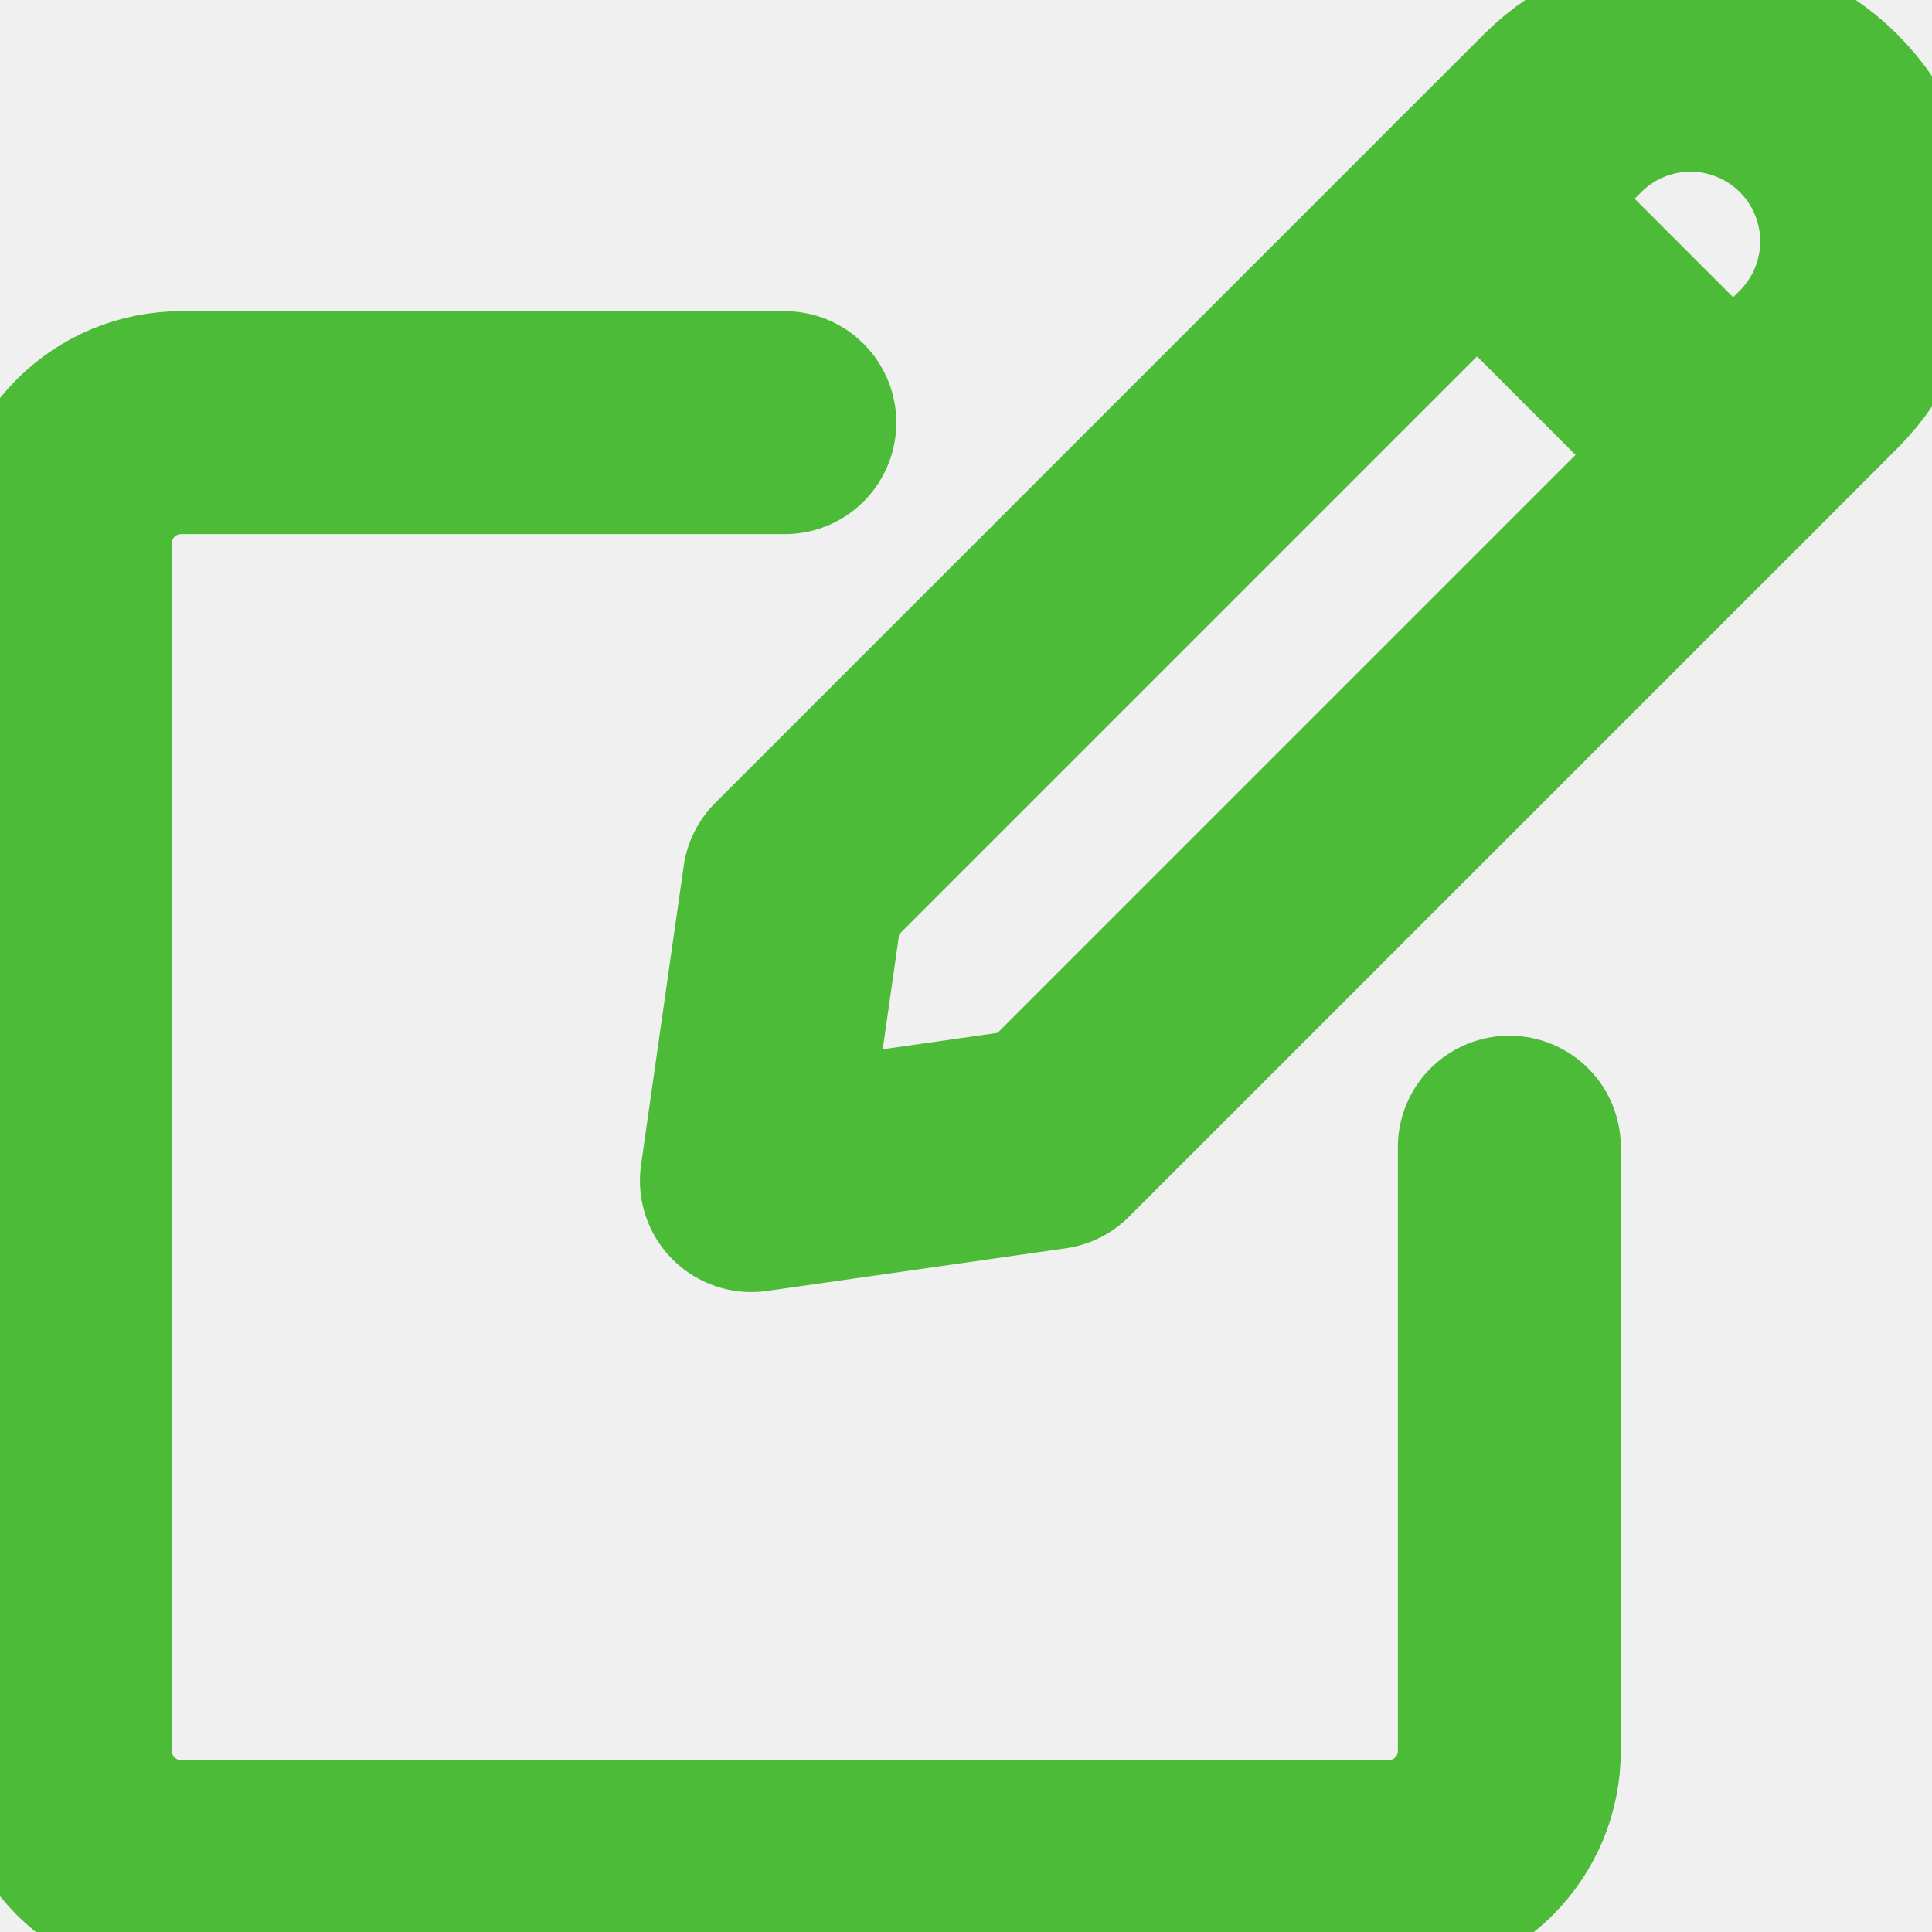
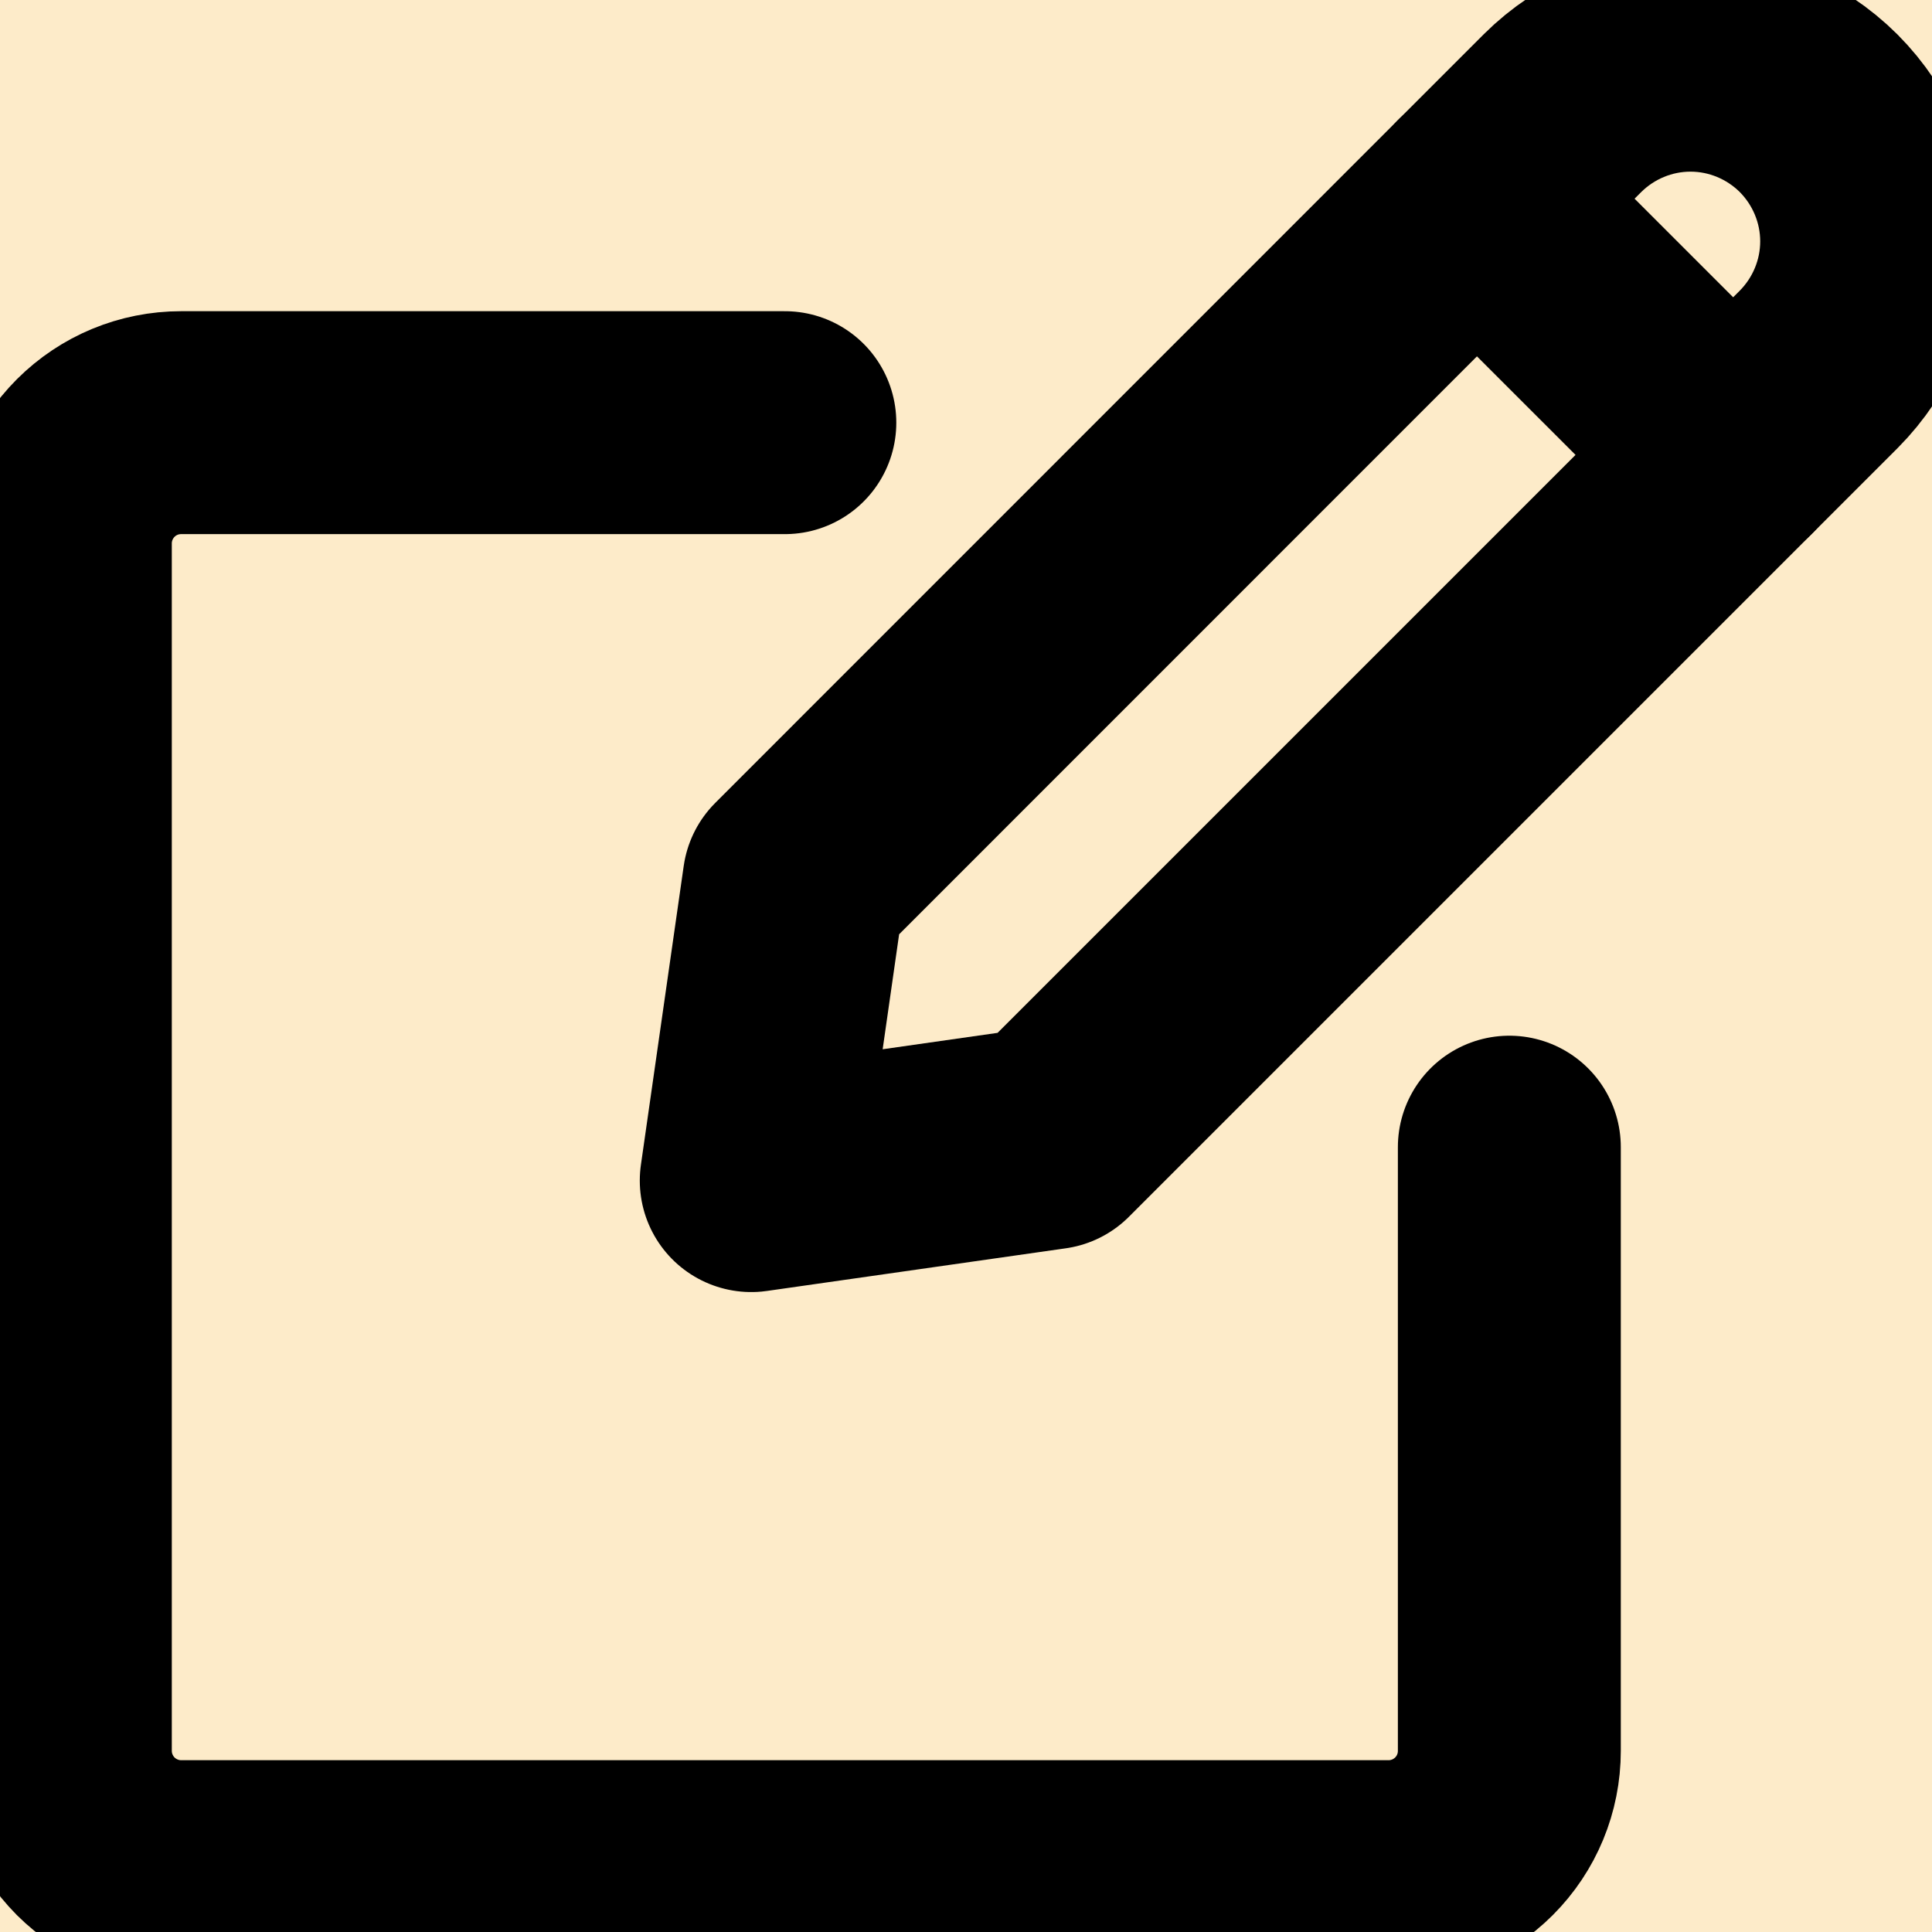
<svg xmlns="http://www.w3.org/2000/svg" width="13" height="13" viewBox="0 0 13 13" fill="none">
-   <g clip-path="url(#clip0_309_1539)">
-     <path d="M7.066 7.657L5.056 7.944L5.343 5.933L10.514 0.762C10.742 0.534 11.052 0.405 11.375 0.405C11.698 0.405 12.008 0.534 12.237 0.762C12.466 0.991 12.594 1.301 12.594 1.624C12.594 1.947 12.466 2.257 12.237 2.486L7.066 7.657Z" stroke="#4BBB38" stroke-width="1.5" stroke-linecap="round" stroke-linejoin="round" />
-     <path d="M9.938 1.337L11.662 3.061" stroke="#4BBB38" stroke-width="1.5" stroke-linecap="round" stroke-linejoin="round" />
-     <path d="M10.156 7.719V11.781C10.156 11.997 10.071 12.203 9.918 12.356C9.766 12.508 9.559 12.594 9.344 12.594H1.219C1.003 12.594 0.797 12.508 0.644 12.356C0.492 12.203 0.406 11.997 0.406 11.781V3.656C0.406 3.441 0.492 3.234 0.644 3.082C0.797 2.929 1.003 2.844 1.219 2.844H5.281" stroke="#4BBB38" stroke-width="1.5" stroke-linecap="round" stroke-linejoin="round" />
+   <rect width="13" height="13" fill="#F5F5F5" />
+   <g clip-path="url(#clip0_0_1)">
+     <rect width="375" height="812" transform="translate(-86 -328)" fill="#393939" />
+     <rect x="-15" y="-5" width="74" height="25" rx="8" fill="#FDEBC9" />
+     <g clip-path="url(#clip1_0_1)">
+       <path d="M7.066 7.657L5.055 7.944L5.343 5.933L10.513 0.762C10.742 0.534 11.052 0.405 11.375 0.405C11.698 0.405 12.008 0.534 12.237 0.762C12.465 0.991 12.594 1.301 12.594 1.624C12.594 1.947 12.465 2.257 12.237 2.486L7.066 7.657Z" stroke="black" stroke-width="1.5" stroke-linecap="round" stroke-linejoin="round" />
+       <path d="M9.938 1.337L11.662 3.061" stroke="black" stroke-width="1.5" stroke-linecap="round" stroke-linejoin="round" />
+       <path d="M10.156 7.719V11.781C10.156 11.997 10.071 12.203 9.918 12.356C9.766 12.508 9.559 12.594 9.344 12.594H1.219C1.003 12.594 0.797 12.508 0.644 12.356C0.492 12.203 0.406 11.997 0.406 11.781V3.656C0.406 3.441 0.492 3.234 0.644 3.082C0.797 2.929 1.003 2.844 1.219 2.844H5.281" stroke="black" stroke-width="1.5" stroke-linecap="round" stroke-linejoin="round" />
+     </g>
  </g>
  <defs>
-     <clipPath id="clip0_309_1539">
+     <clipPath id="clip0_0_1">
+       <rect width="375" height="812" fill="white" transform="translate(-86 -328)" />
+     </clipPath>
+     <clipPath id="clip1_0_1">
      <rect width="13" height="13" fill="white" />
    </clipPath>
  </defs>
</svg>
